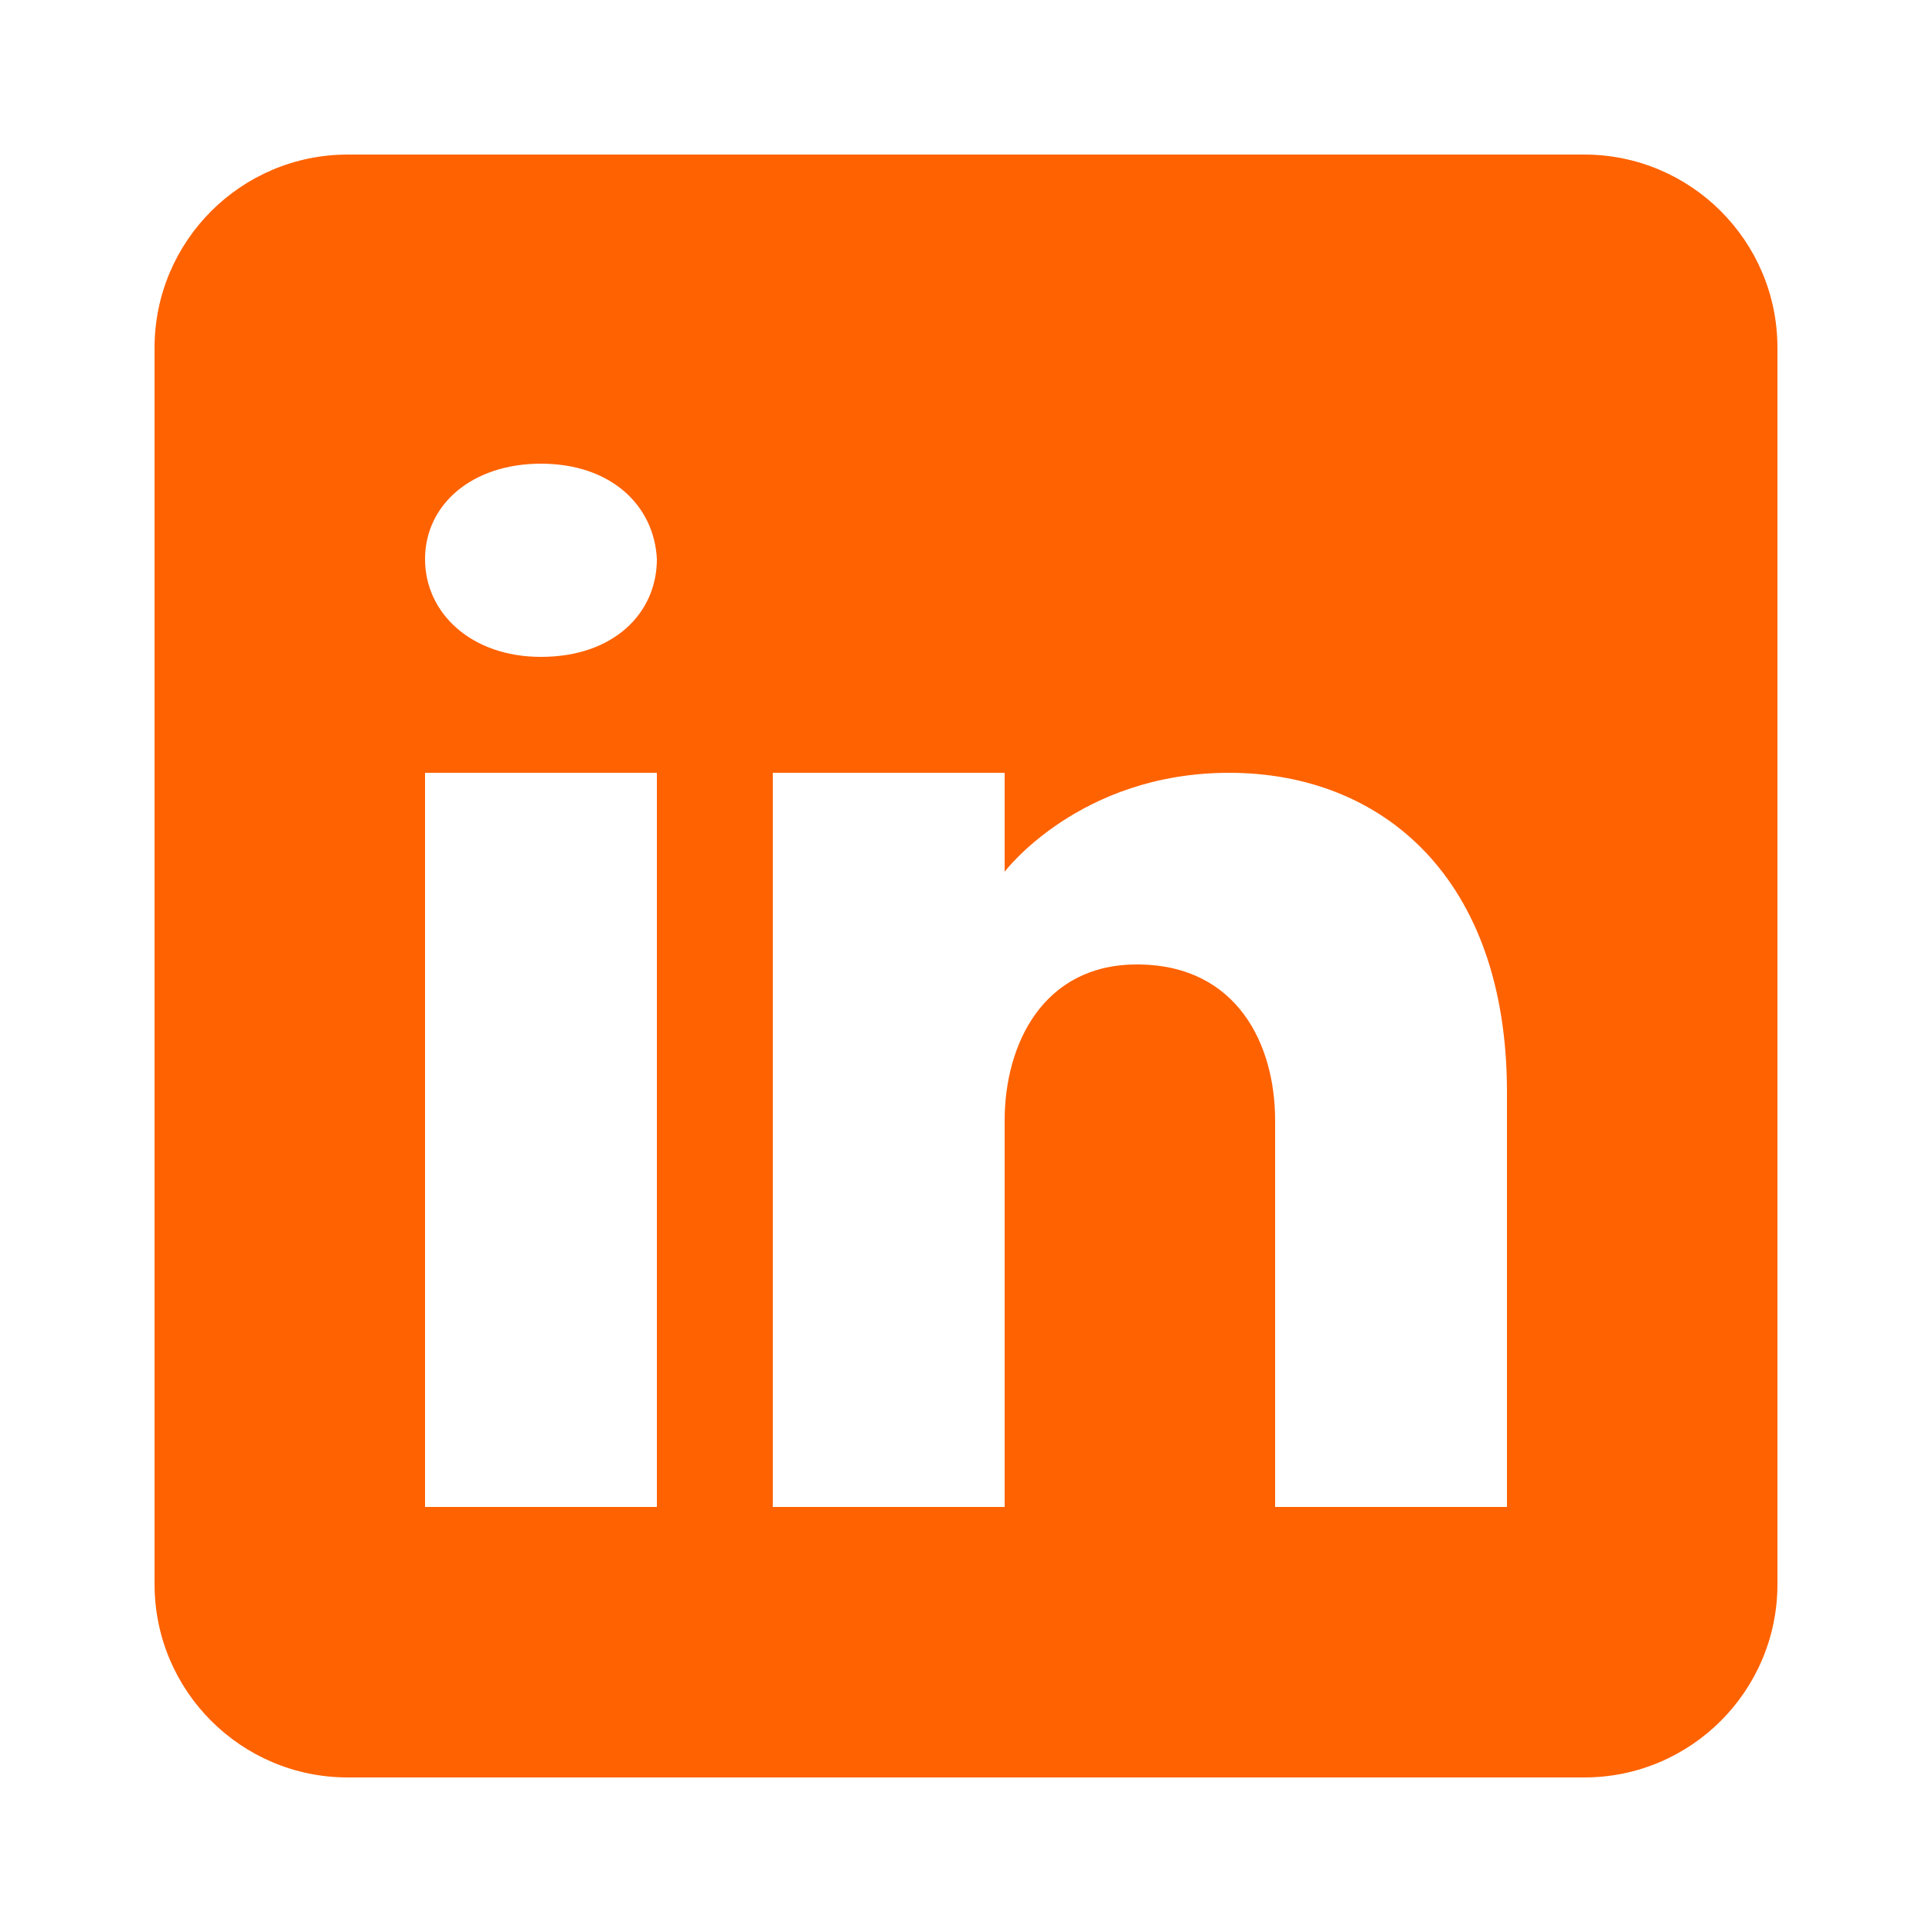
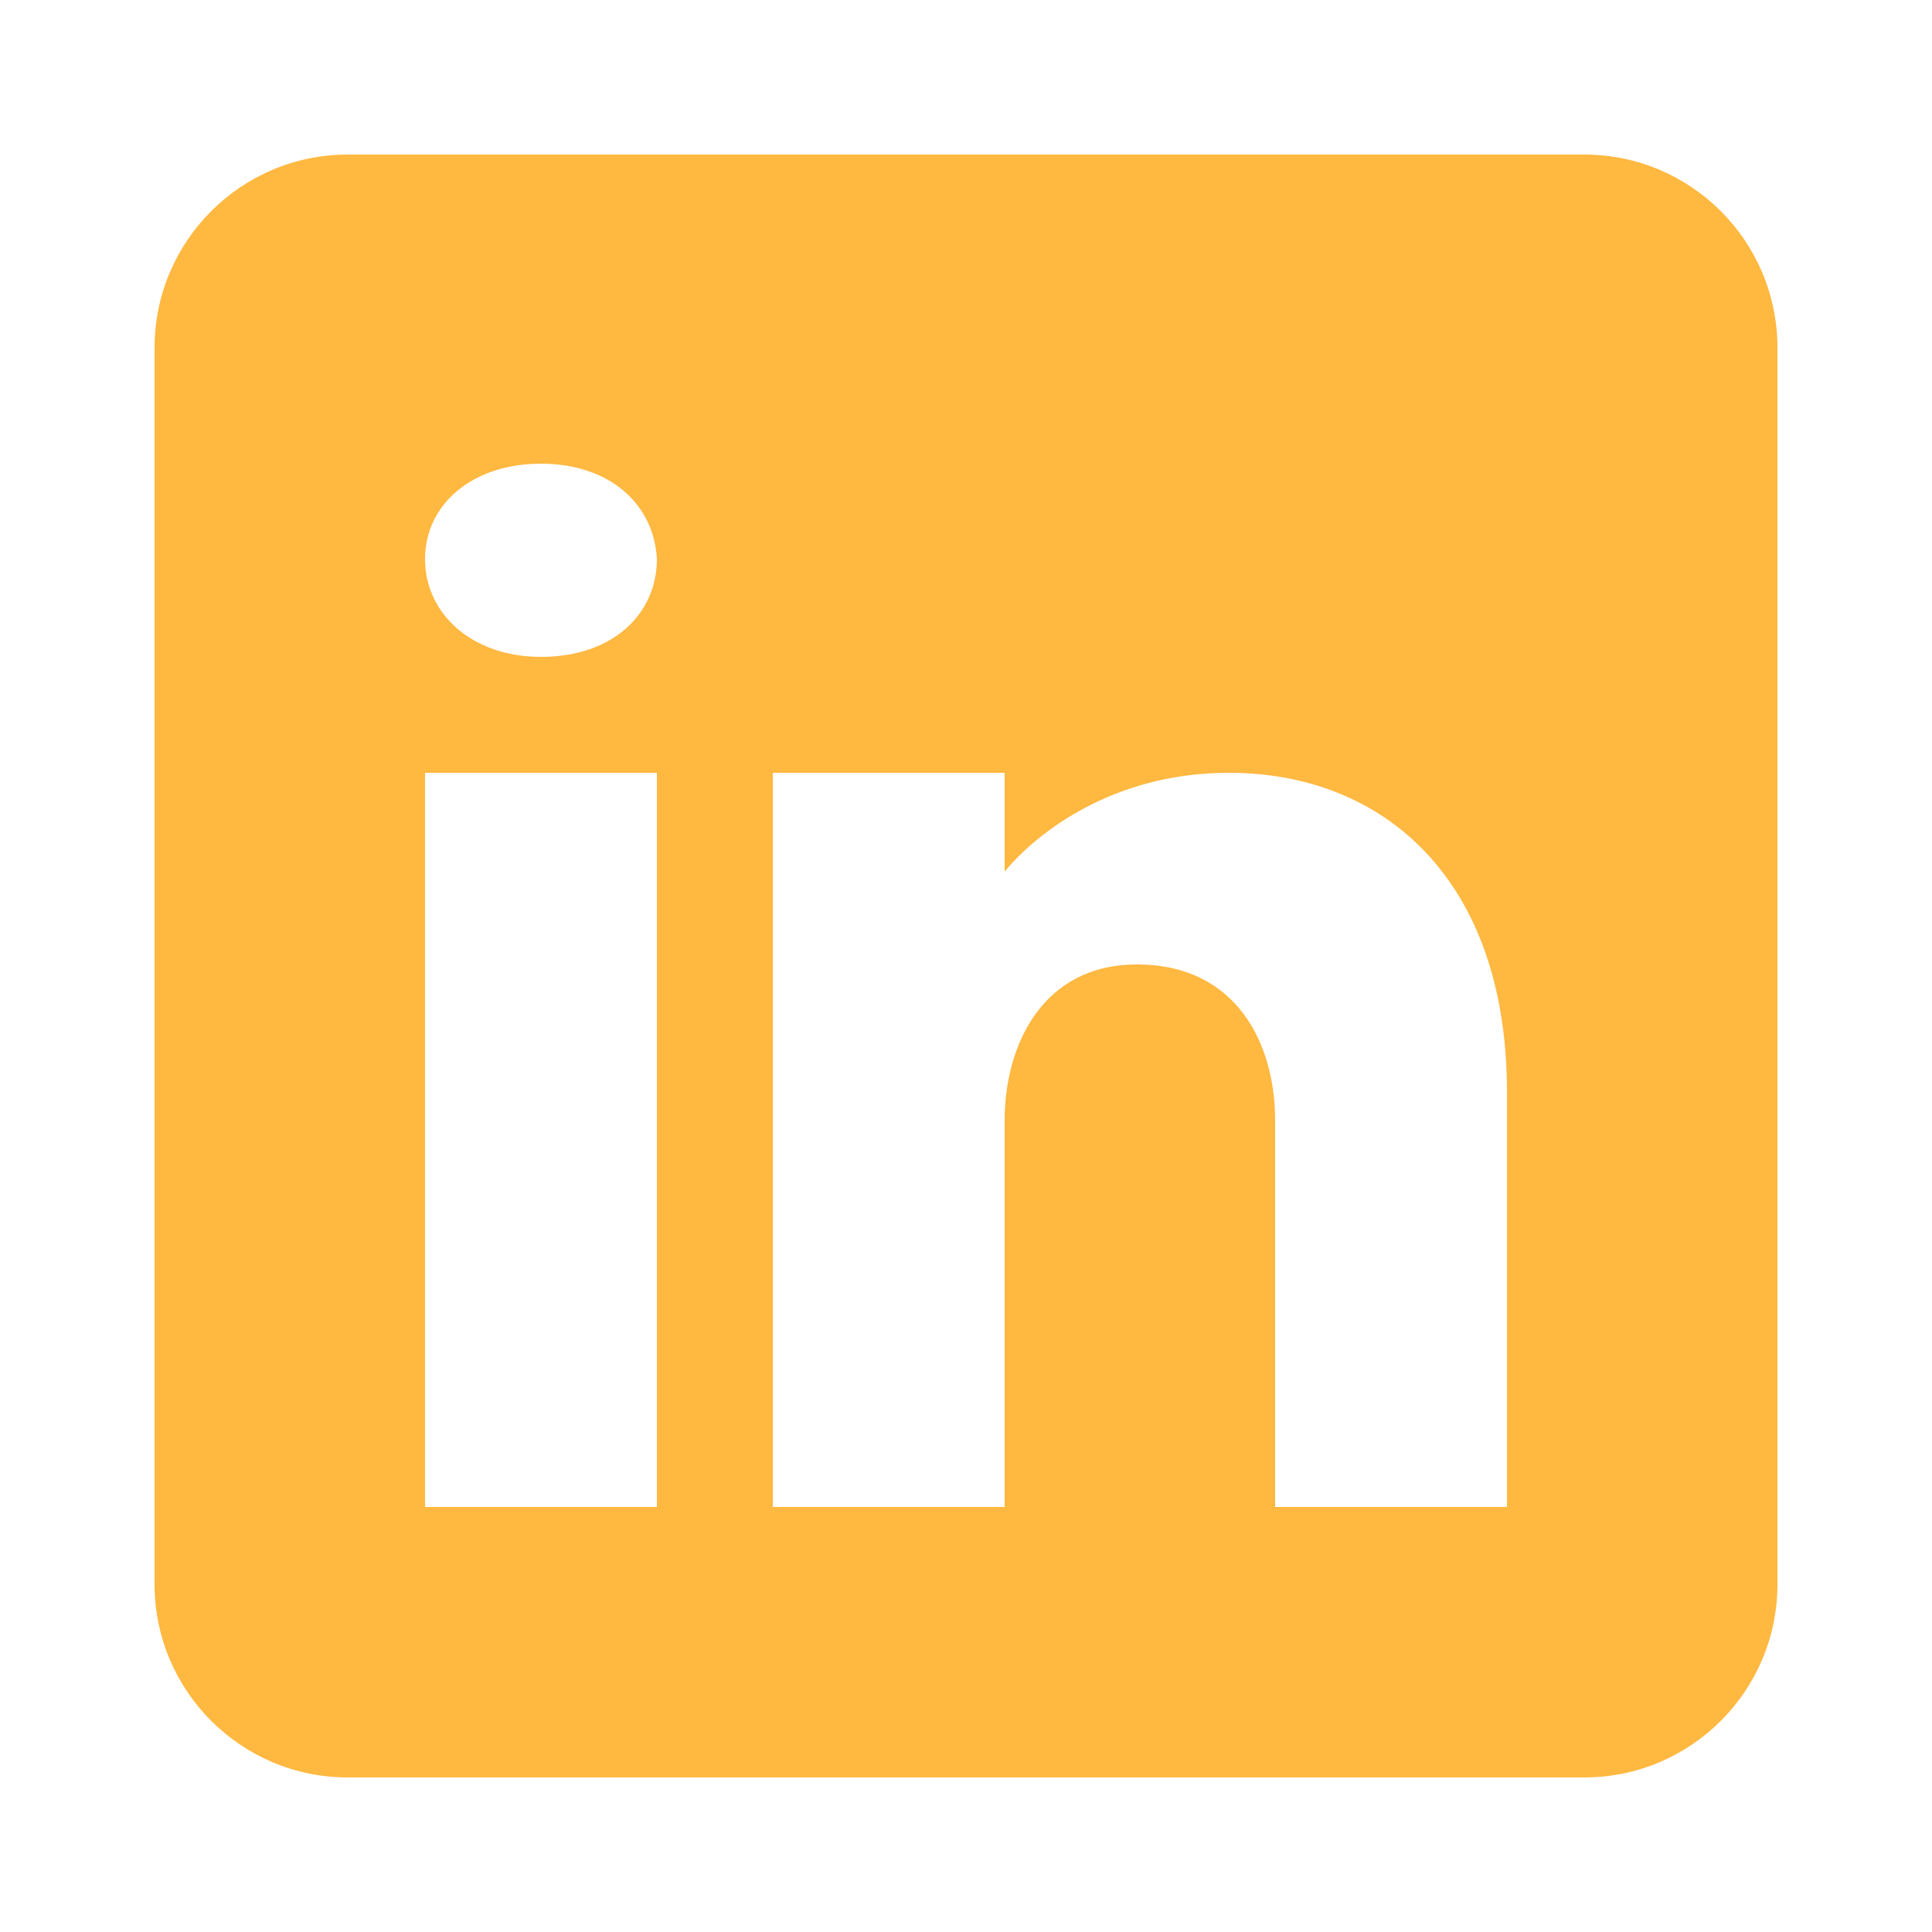
- <svg xmlns="http://www.w3.org/2000/svg" fill="#ff6200" viewBox="0 0 50 50" width="30px" height="30px">
+ <svg xmlns="http://www.w3.org/2000/svg" fill="#FFB840" viewBox="0 0 50 50" width="30px" height="30px">
  <path d="M41,4H9C6.24,4,4,6.24,4,9v32c0,2.76,2.24,5,5,5h32c2.76,0,5-2.24,5-5V9C46,6.24,43.76,4,41,4z M17,20v19h-6V20H17z M11,14.47c0-1.4,1.2-2.47,3-2.47s2.93,1.07,3,2.47c0,1.4-1.12,2.53-3,2.53C12.2,17,11,15.87,11,14.47z M39,39h-6c0,0,0-9.26,0-10 c0-2-1-4-3.5-4.04h-0.08C27,24.96,26,27.02,26,29c0,0.91,0,10,0,10h-6V20h6v2.56c0,0,1.93-2.56,5.81-2.56 c3.97,0,7.19,2.73,7.19,8.26V39z" />
</svg>
